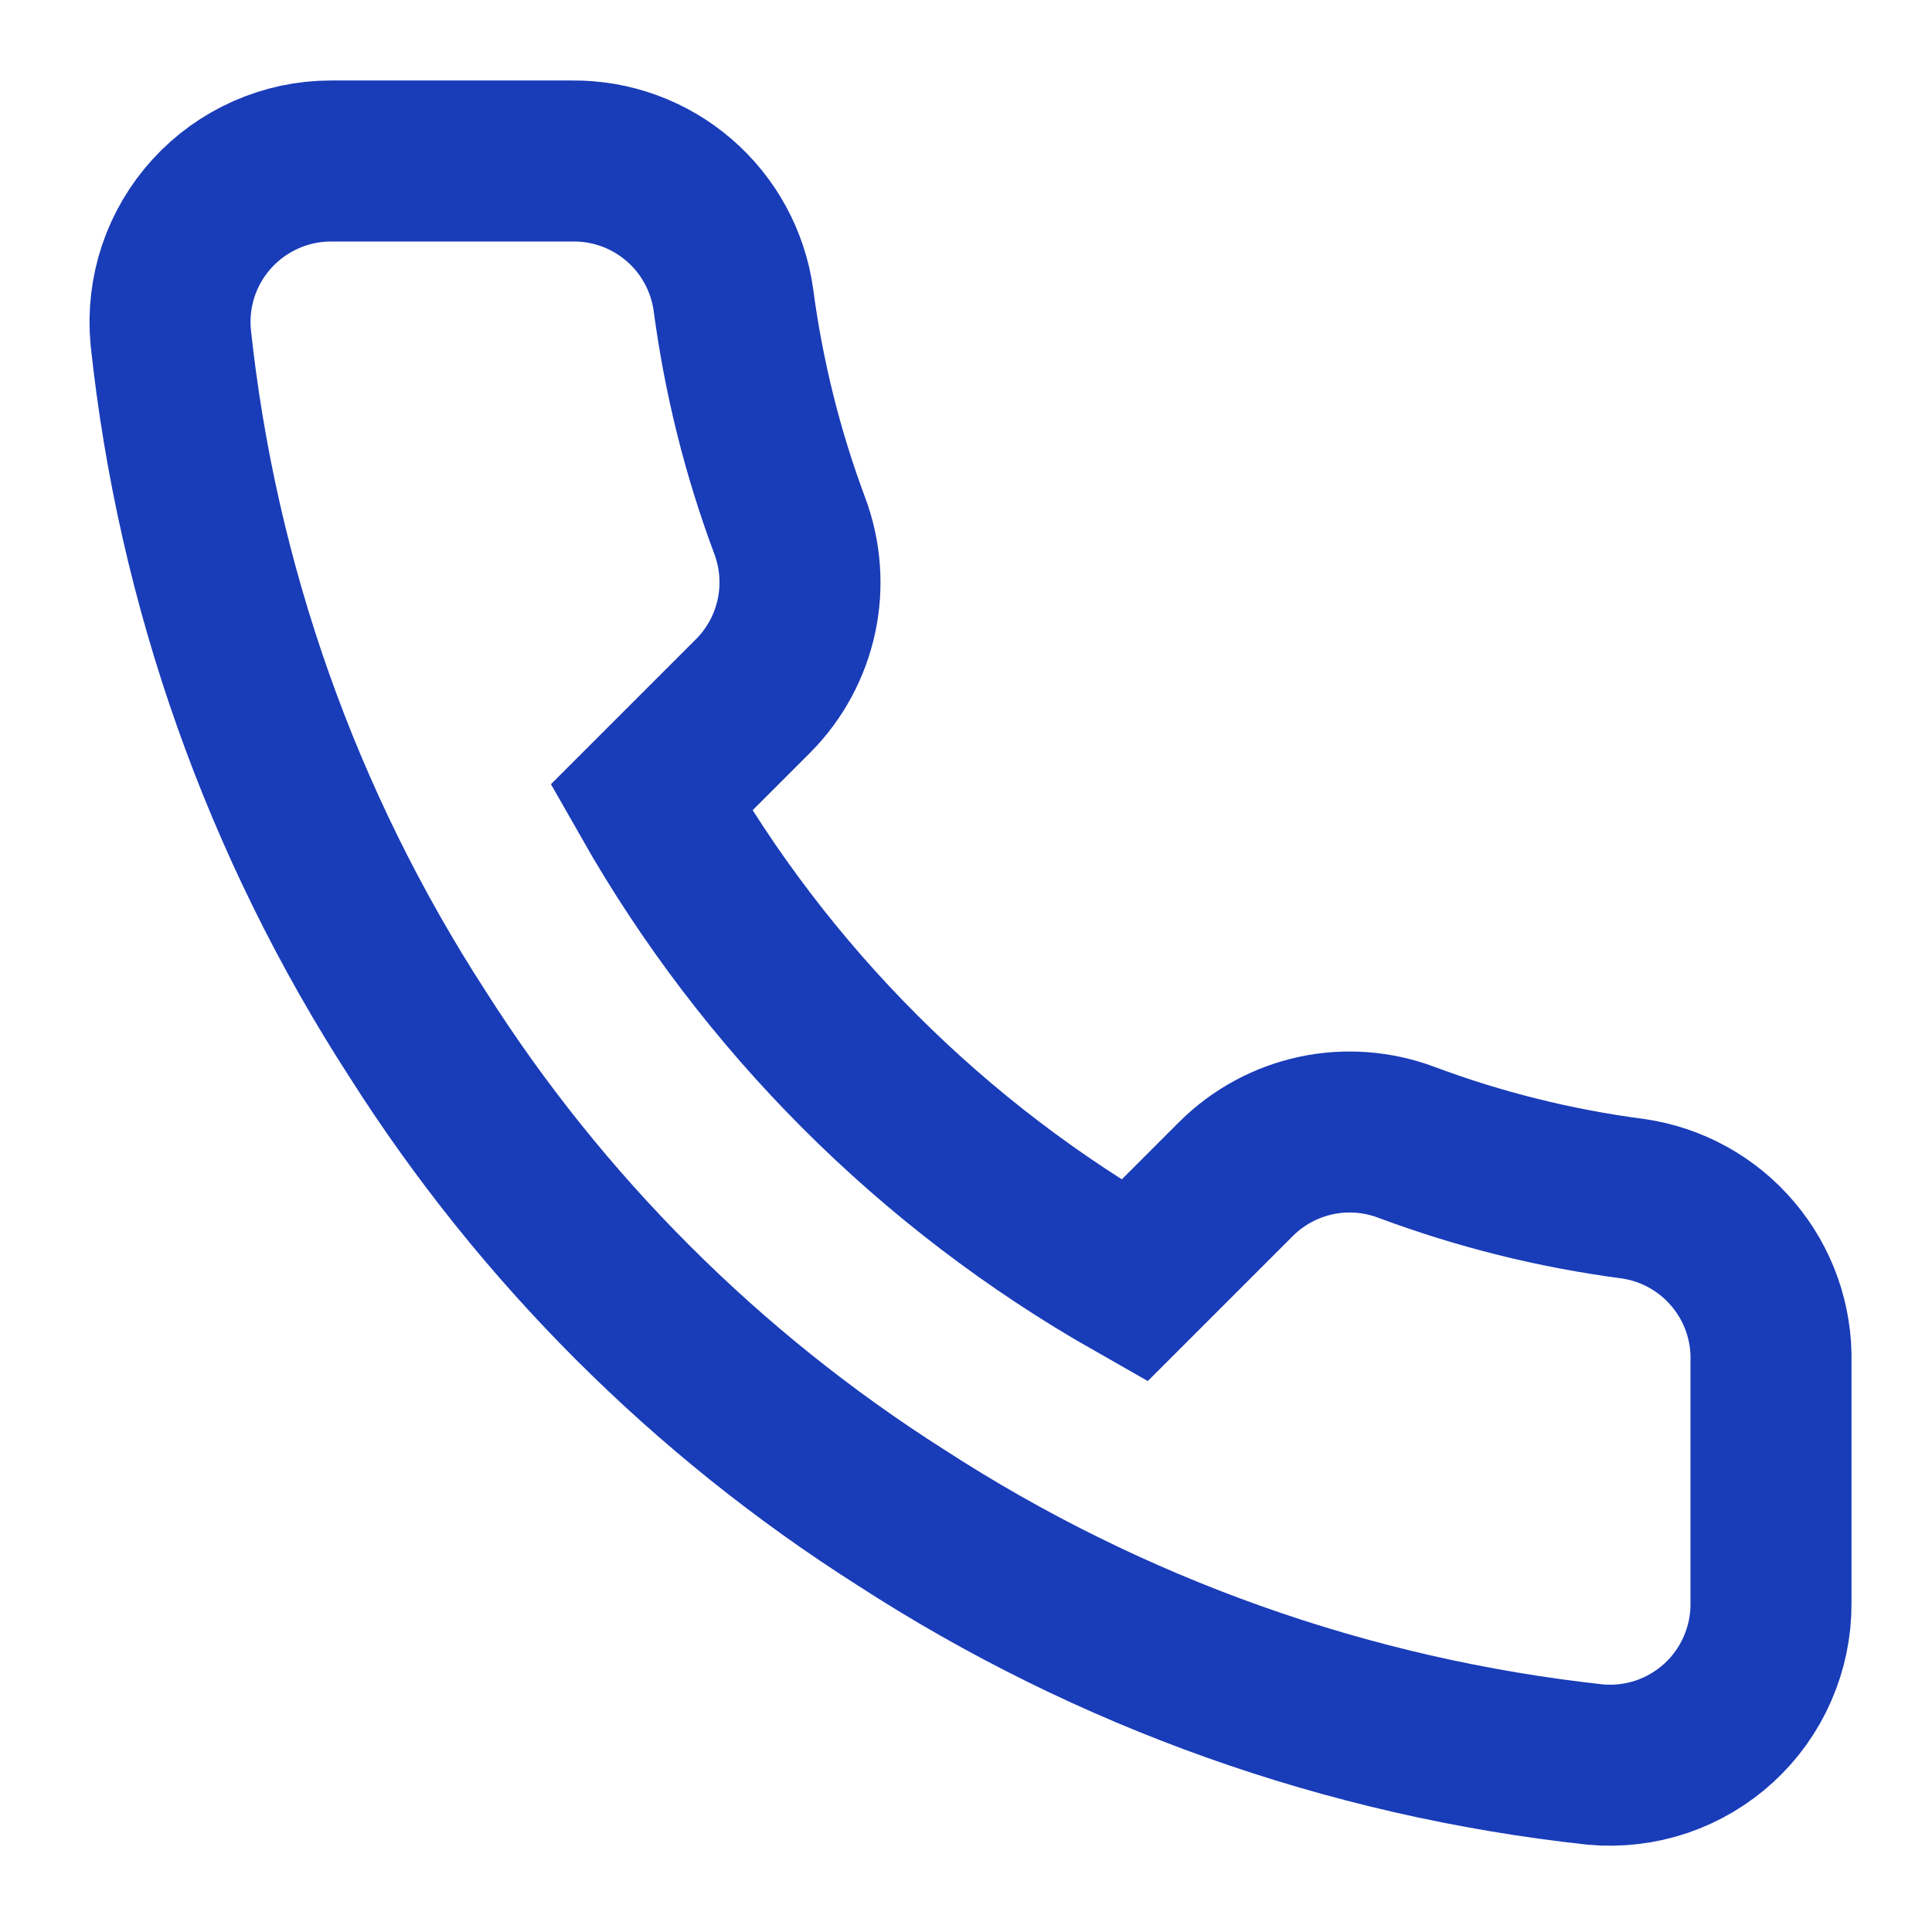
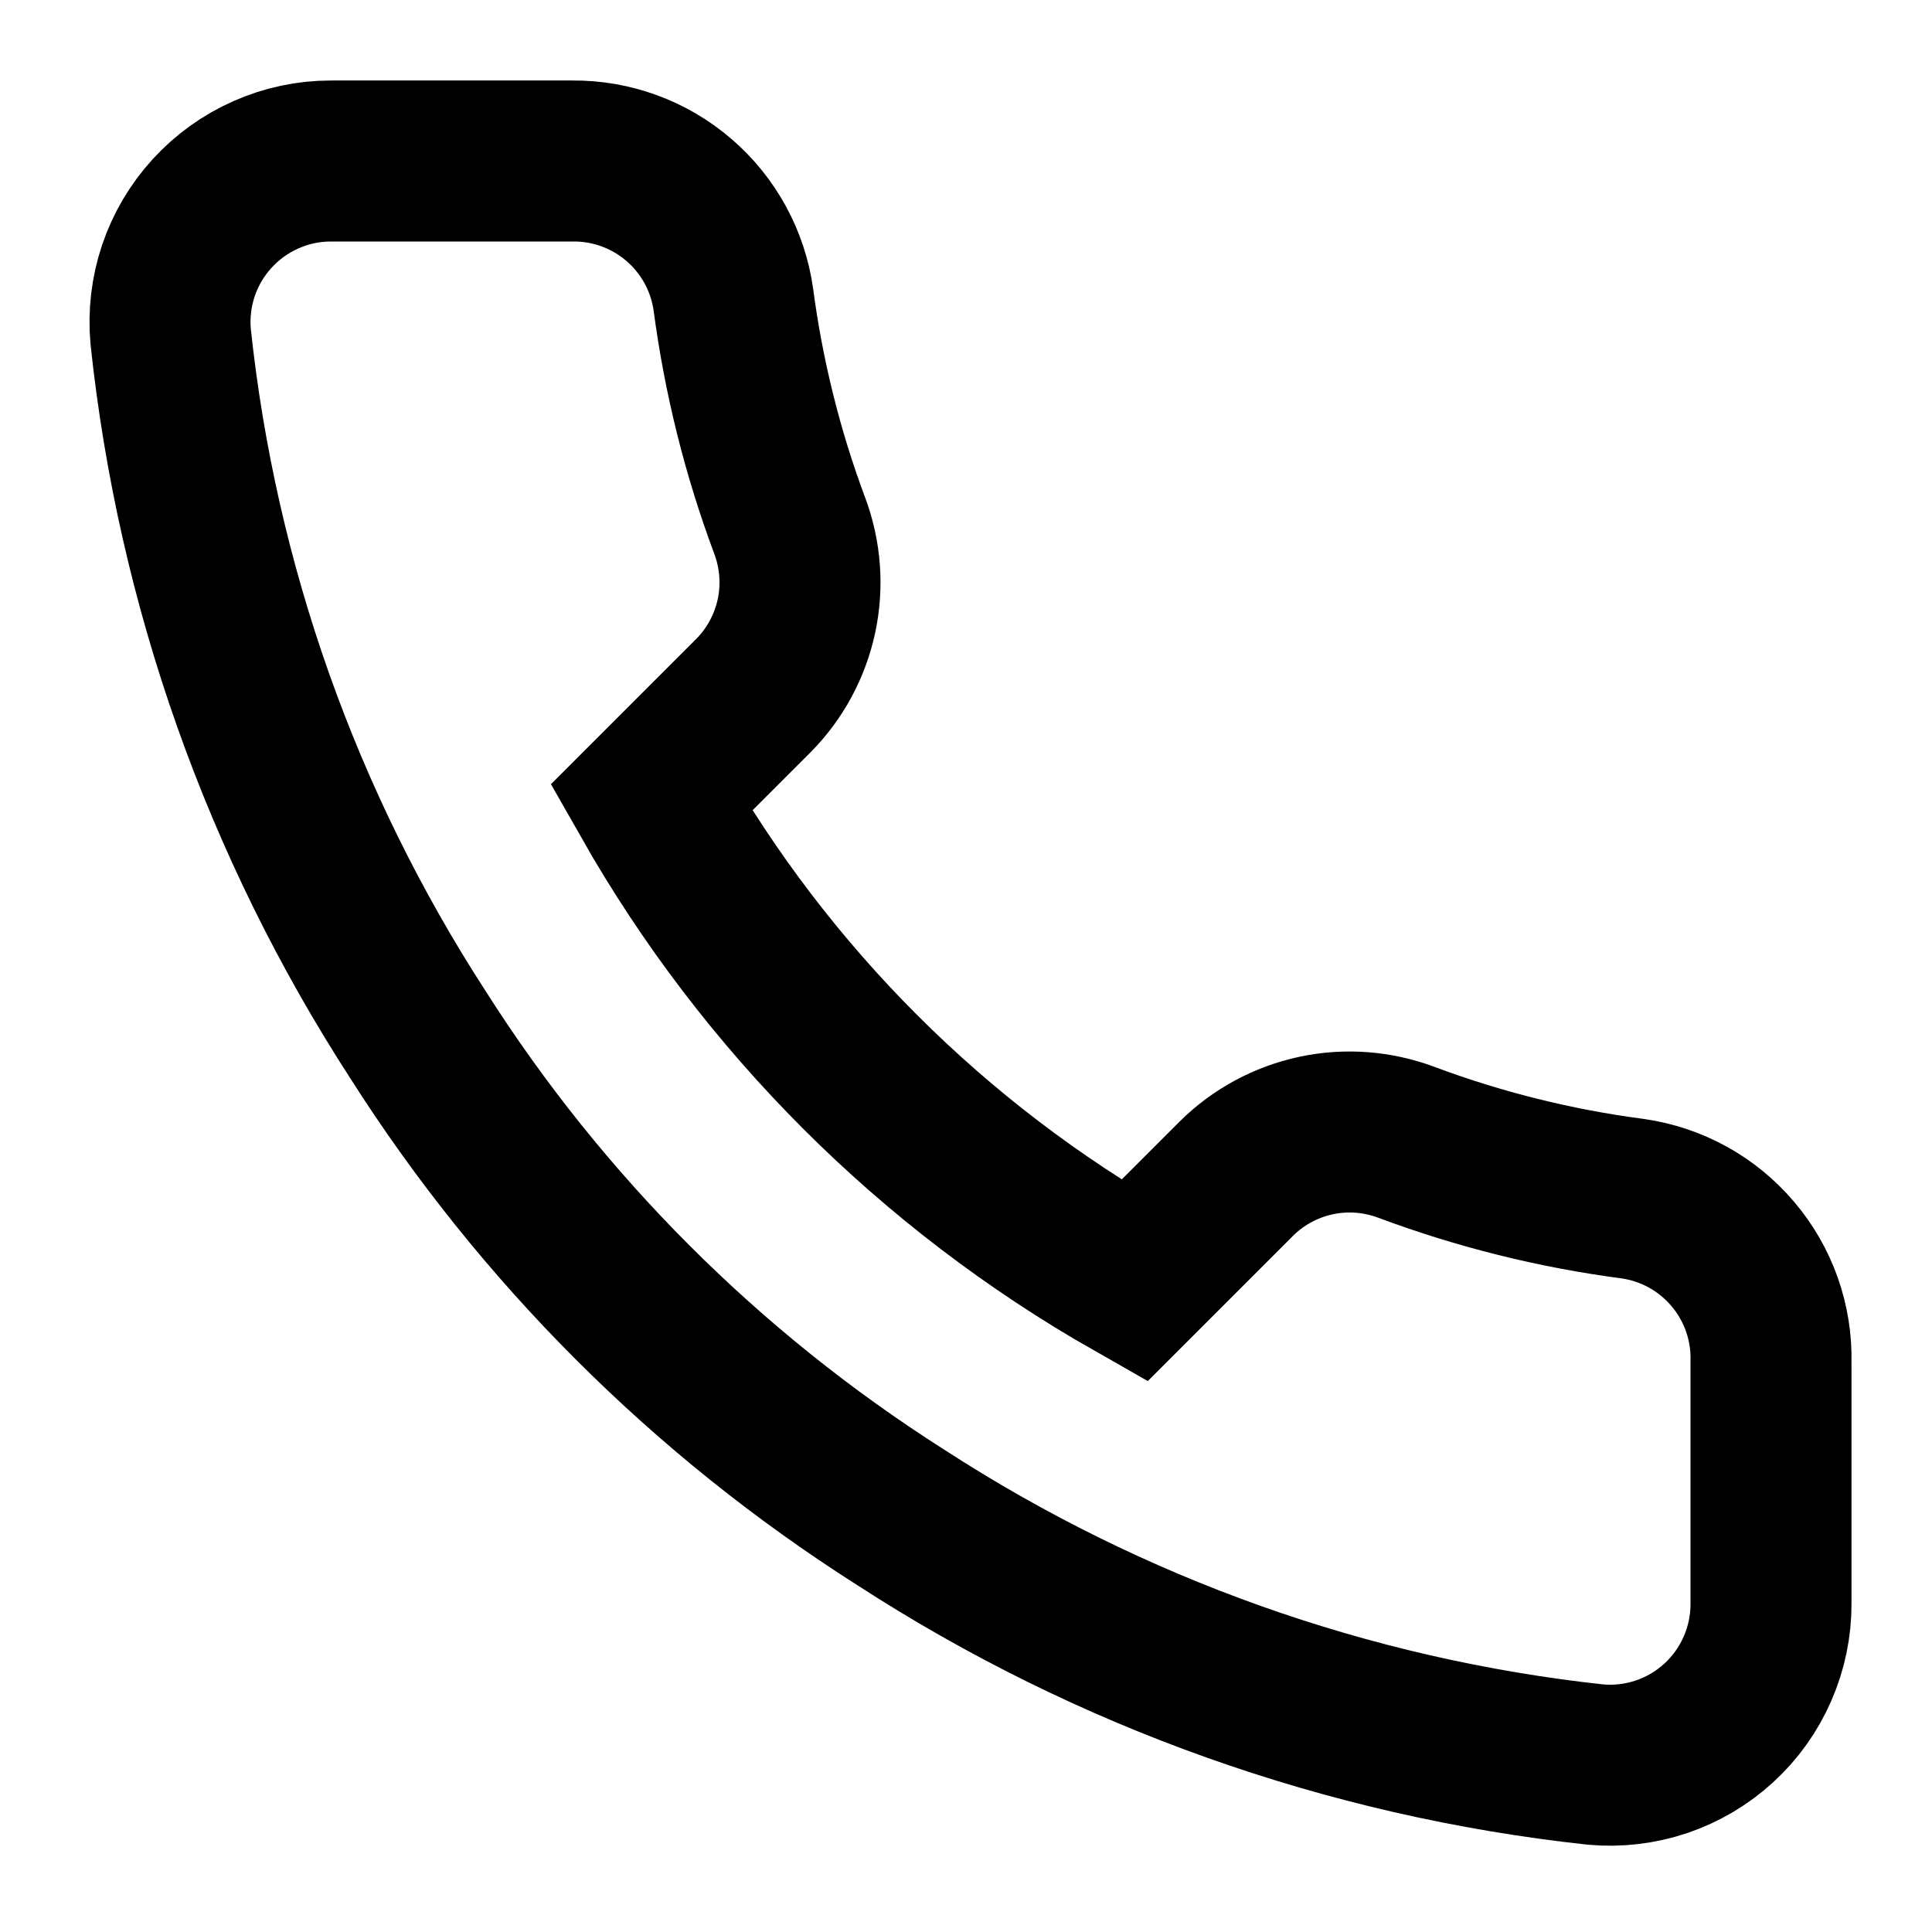
- <svg xmlns="http://www.w3.org/2000/svg" width="24" height="24" viewBox="0 0 24 24" fill="none">
-   <path d="M22 16.92V19.92C22.001 20.199 21.944 20.474 21.832 20.729C21.721 20.985 21.557 21.214 21.352 21.402C21.147 21.59 20.904 21.734 20.641 21.823C20.377 21.912 20.097 21.945 19.82 21.92C16.743 21.586 13.787 20.534 11.19 18.85C8.774 17.315 6.725 15.266 5.19 12.85C3.5 10.241 2.448 7.271 2.12 4.18C2.095 3.904 2.128 3.625 2.216 3.362C2.305 3.099 2.447 2.857 2.635 2.652C2.822 2.447 3.05 2.283 3.304 2.171C3.558 2.058 3.832 2 4.11 2H7.11C7.595 1.995 8.066 2.167 8.434 2.484C8.802 2.8 9.042 3.24 9.11 3.72C9.237 4.68 9.471 5.623 9.81 6.53C9.944 6.888 9.974 7.277 9.894 7.651C9.814 8.025 9.629 8.368 9.36 8.64L8.09 9.91C9.513 12.414 11.586 14.486 14.09 15.91L15.36 14.64C15.632 14.371 15.975 14.186 16.349 14.106C16.723 14.026 17.112 14.056 17.47 14.19C18.377 14.529 19.32 14.764 20.28 14.89C20.766 14.959 21.209 15.203 21.526 15.578C21.844 15.952 22.012 16.43 22 16.92Z" stroke="#193CB8" stroke-width="2" stroke-linecap="round" />
+ <svg xmlns="http://www.w3.org/2000/svg" viewBox="0 0 24 24" fill="none">
+   <path d="M22 16.92V19.92C22.001 20.199 21.944 20.474 21.832 20.729C21.721 20.985 21.557 21.214 21.352 21.402C21.147 21.59 20.904 21.734 20.641 21.823C20.377 21.912 20.097 21.945 19.82 21.92C16.743 21.586 13.787 20.534 11.19 18.85C8.774 17.315 6.725 15.266 5.19 12.85C3.5 10.241 2.448 7.271 2.12 4.18C2.095 3.904 2.128 3.625 2.216 3.362C2.305 3.099 2.447 2.857 2.635 2.652C2.822 2.447 3.05 2.283 3.304 2.171C3.558 2.058 3.832 2 4.11 2H7.11C7.595 1.995 8.066 2.167 8.434 2.484C8.802 2.8 9.042 3.24 9.11 3.72C9.237 4.68 9.471 5.623 9.81 6.53C9.944 6.888 9.974 7.277 9.894 7.651C9.814 8.025 9.629 8.368 9.36 8.64L8.09 9.91C9.513 12.414 11.586 14.486 14.09 15.91L15.36 14.64C15.632 14.371 15.975 14.186 16.349 14.106C16.723 14.026 17.112 14.056 17.47 14.19C18.377 14.529 19.32 14.764 20.28 14.89C20.766 14.959 21.209 15.203 21.526 15.578C21.844 15.952 22.012 16.43 22 16.92Z" stroke="currentColor" stroke-width="2" stroke-linecap="round" />
</svg>
